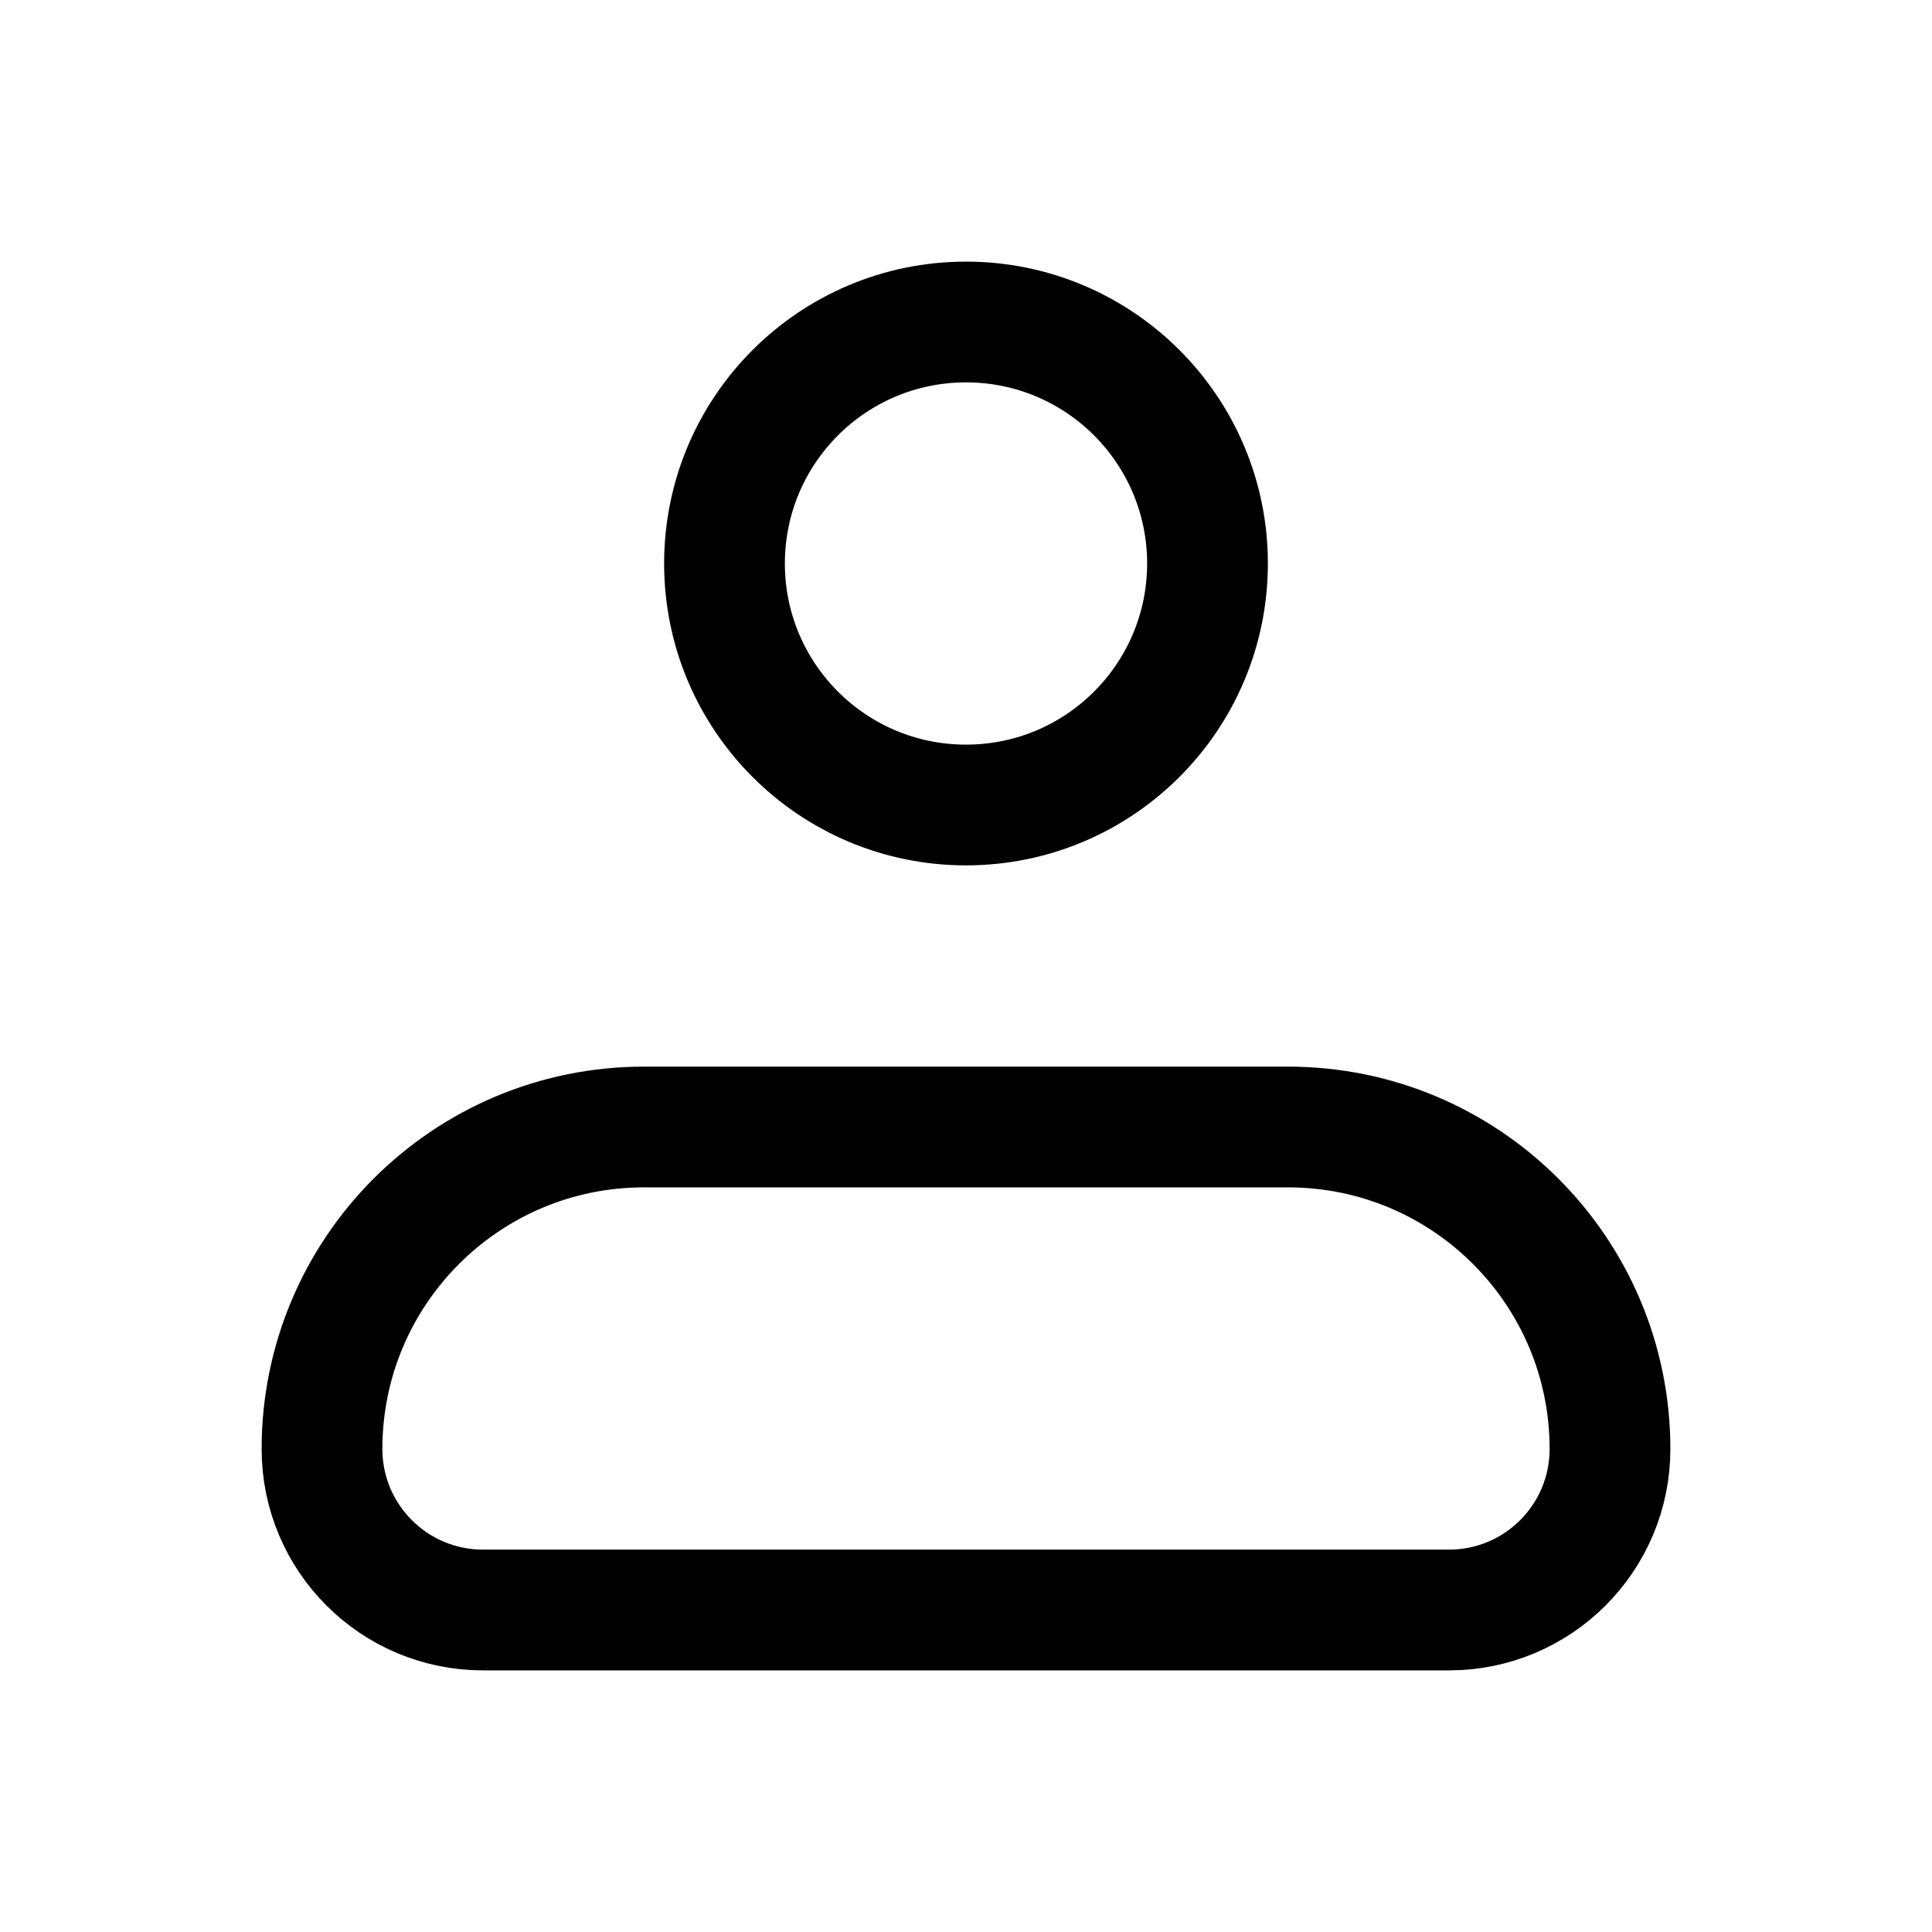
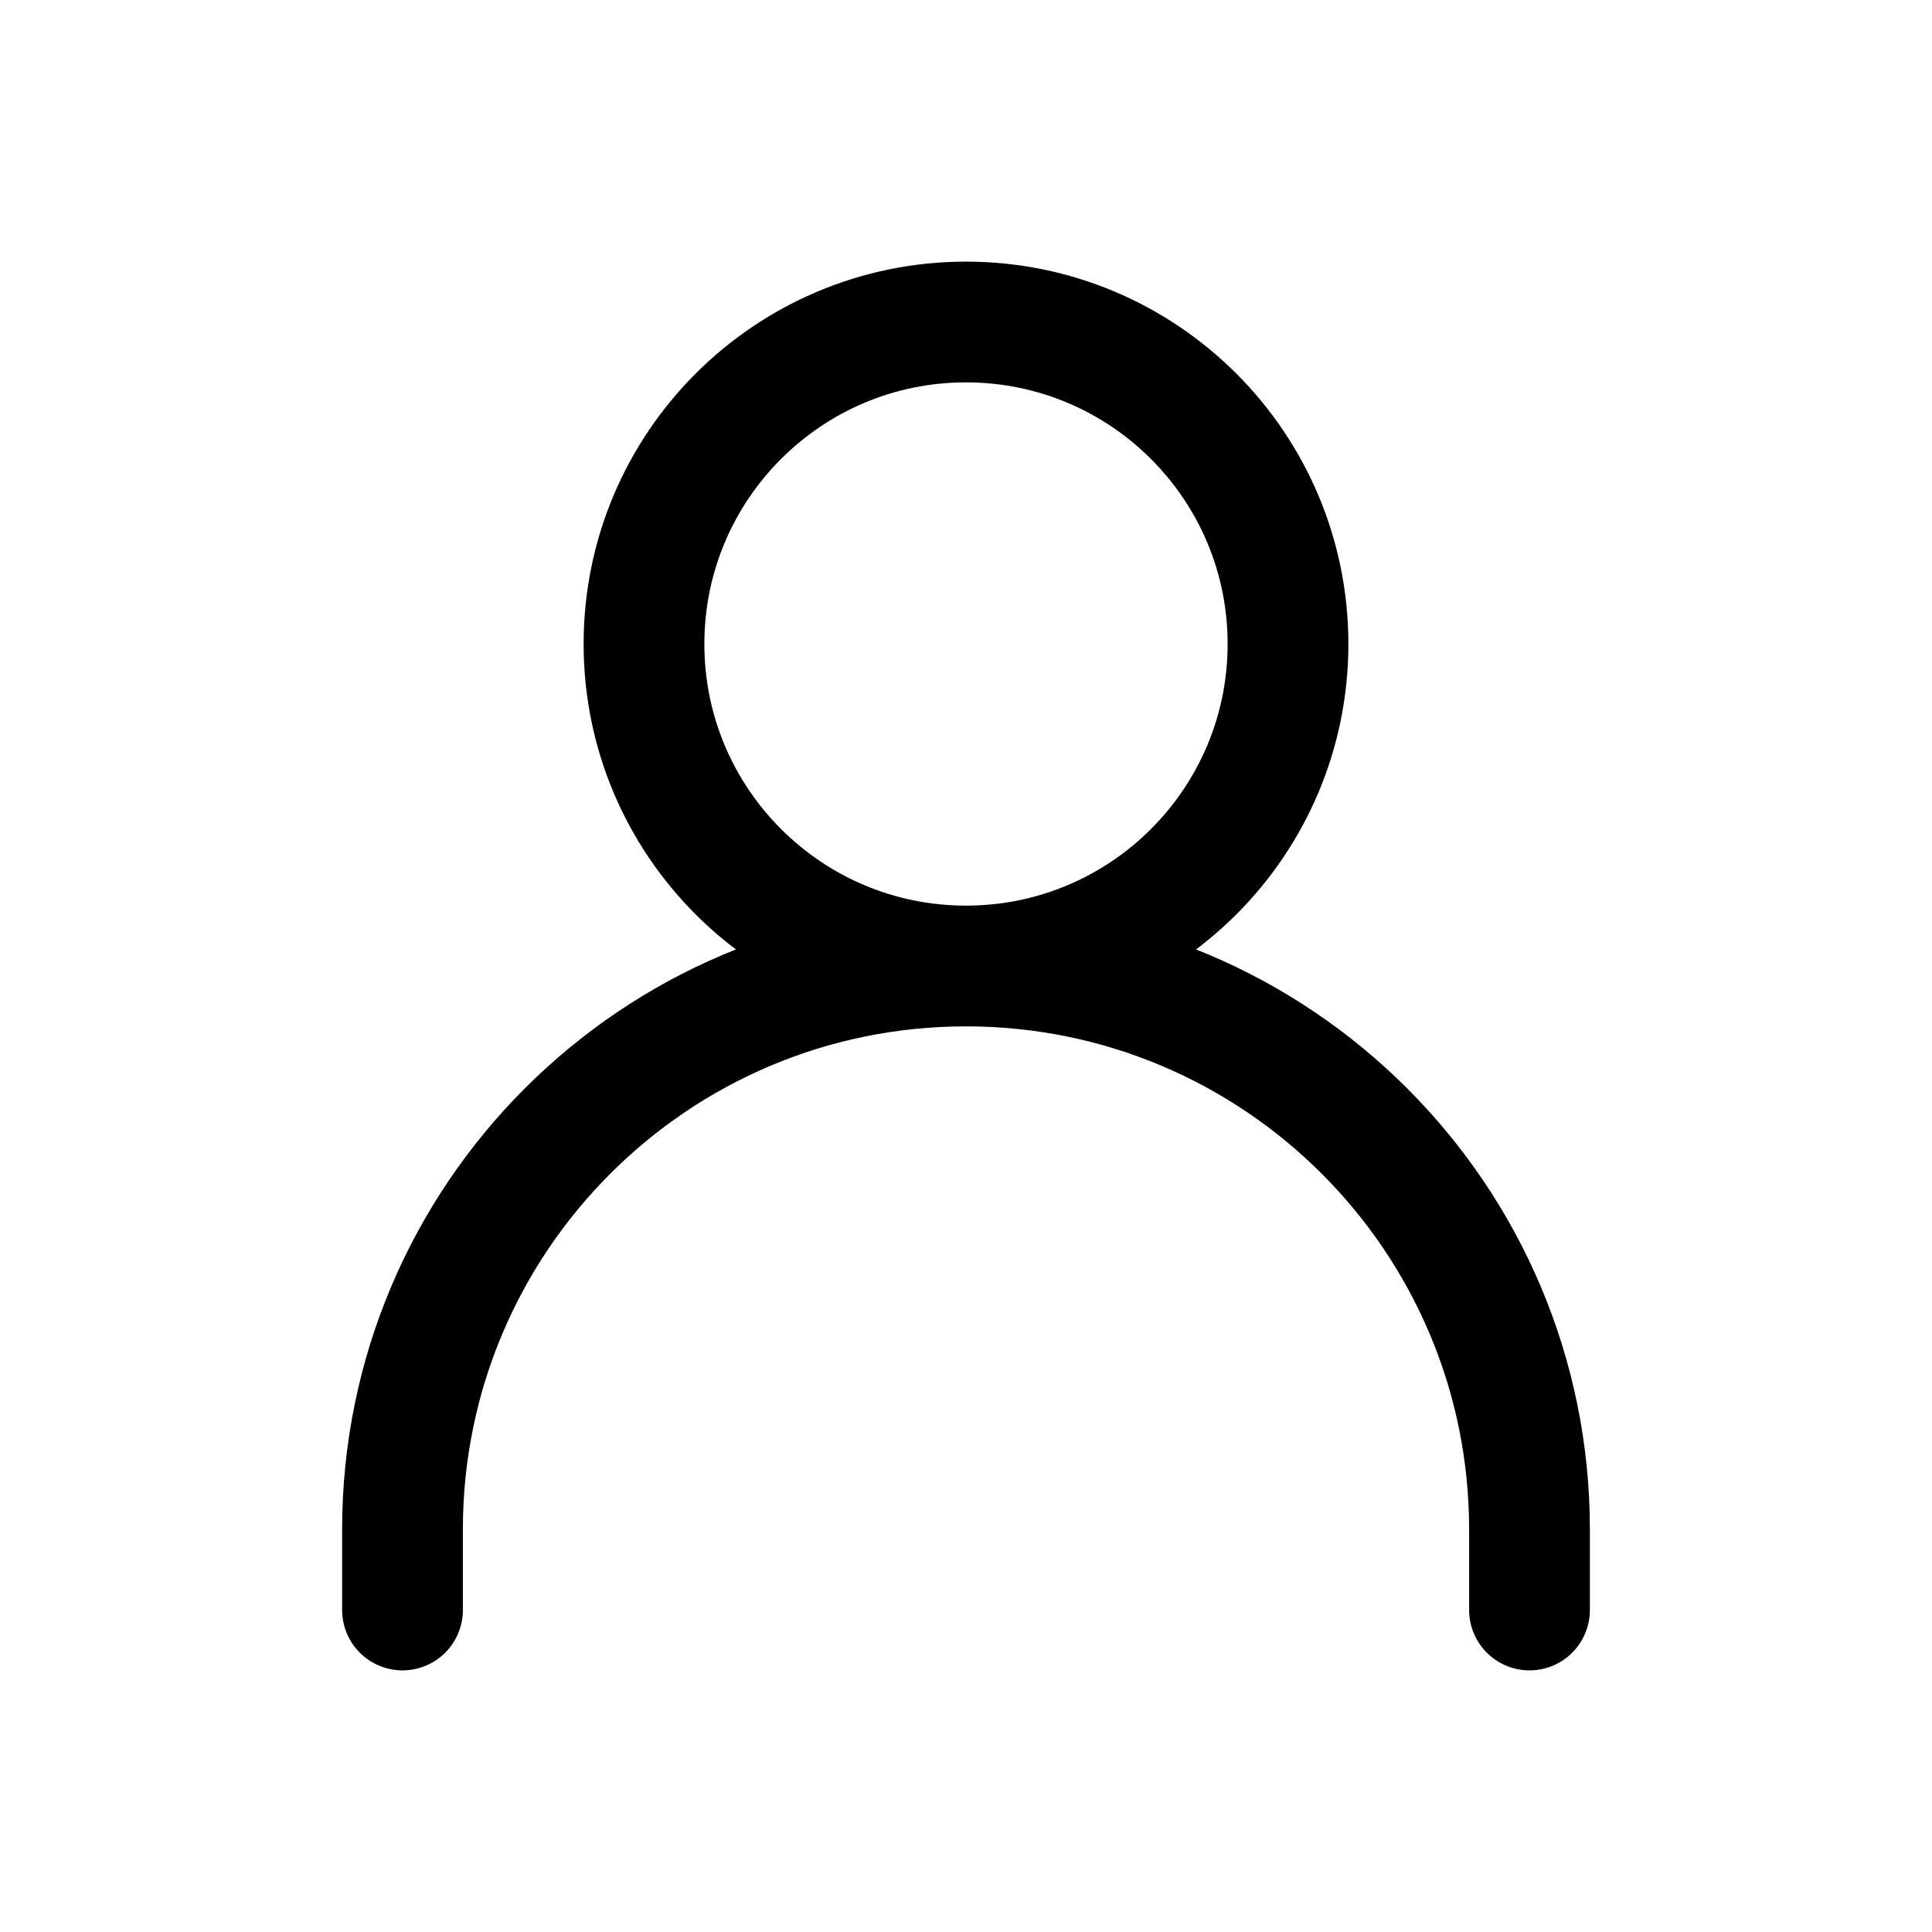
- <svg xmlns="http://www.w3.org/2000/svg" width="1em" height="1em" viewBox="0 0 24 24">
-   <g fill="none" stroke="currentColor" stroke-width="1.5">
-     <path stroke-linejoin="round" d="M4 18a4 4 0 0 1 4-4h8a4 4 0 0 1 4 4a2 2 0 0 1-2 2H6a2 2 0 0 1-2-2Z" />
-     <circle cx="12" cy="7" r="3" />
-   </g>
+ <svg xmlns="http://www.w3.org/2000/svg" width="12" height="12" viewBox="0 0 24 24">
+   <path fill="none" stroke="currentColor" stroke-linecap="round" stroke-linejoin="round" stroke-width="1.5" d="M5 20v-1a7 7 0 0 1 7-7v0a7 7 0 0 1 7 7v1m-7-8a4 4 0 1 0 0-8a4 4 0 0 0 0 8" />
</svg>
